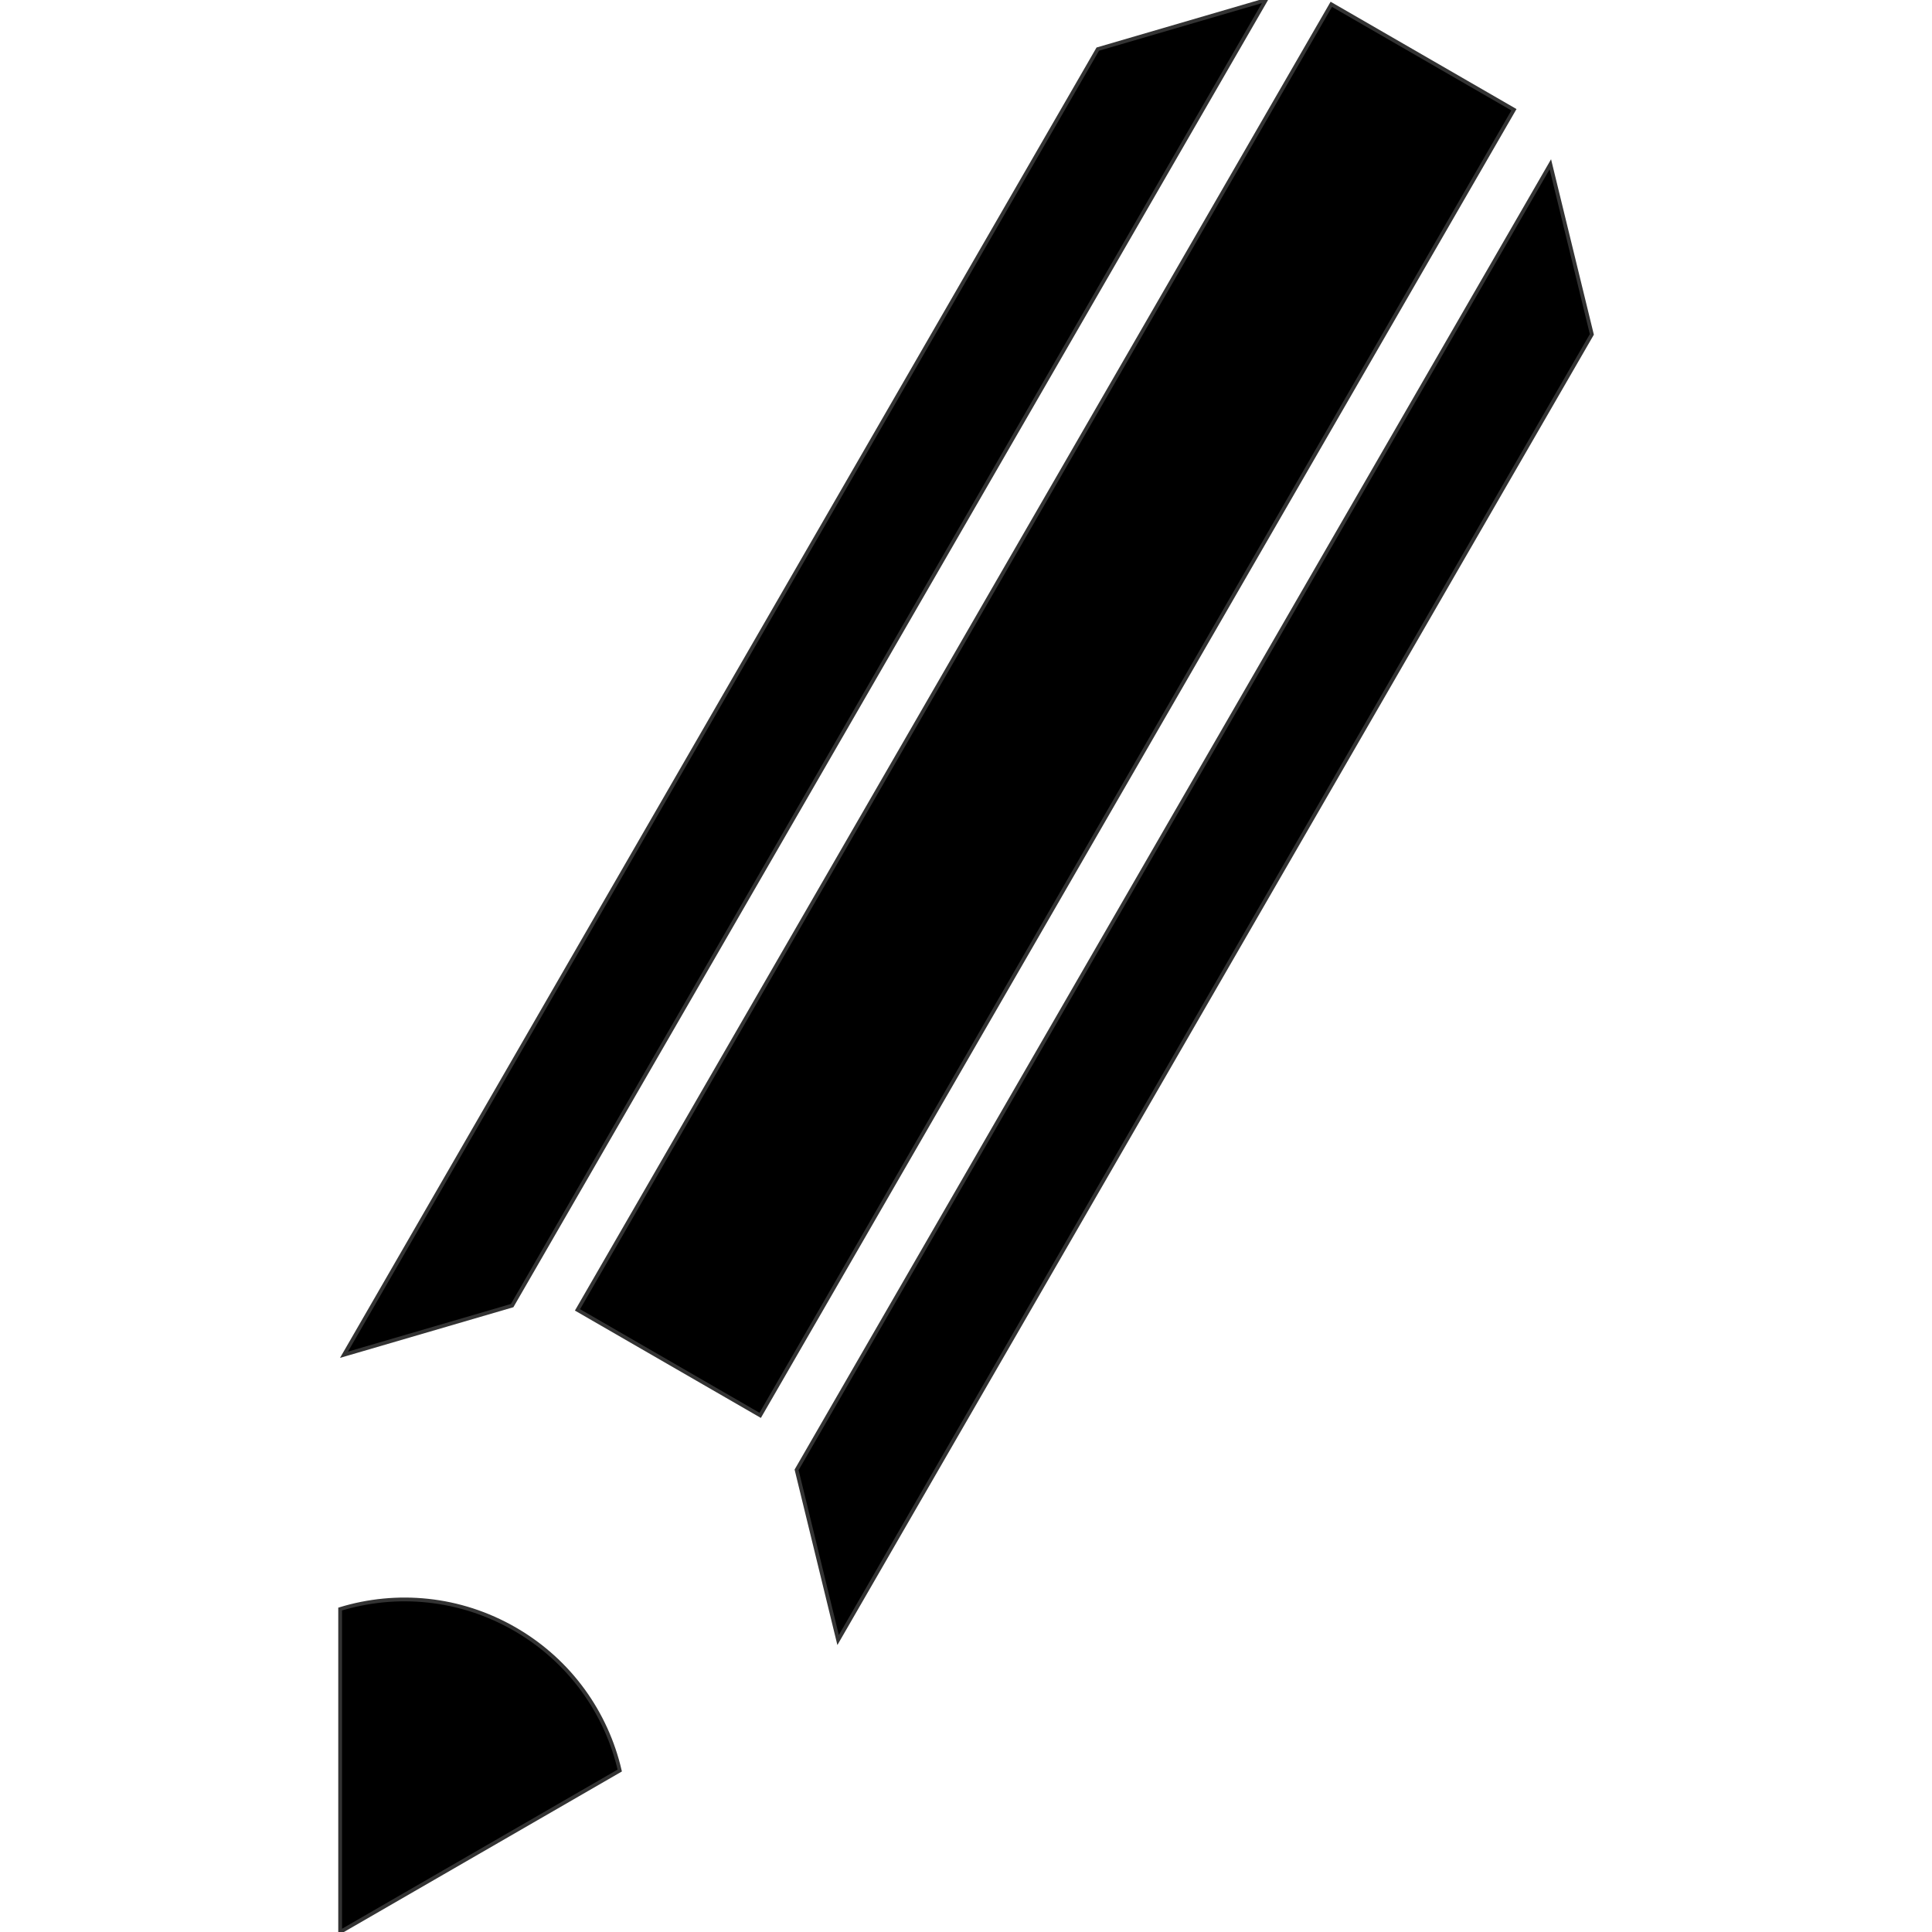
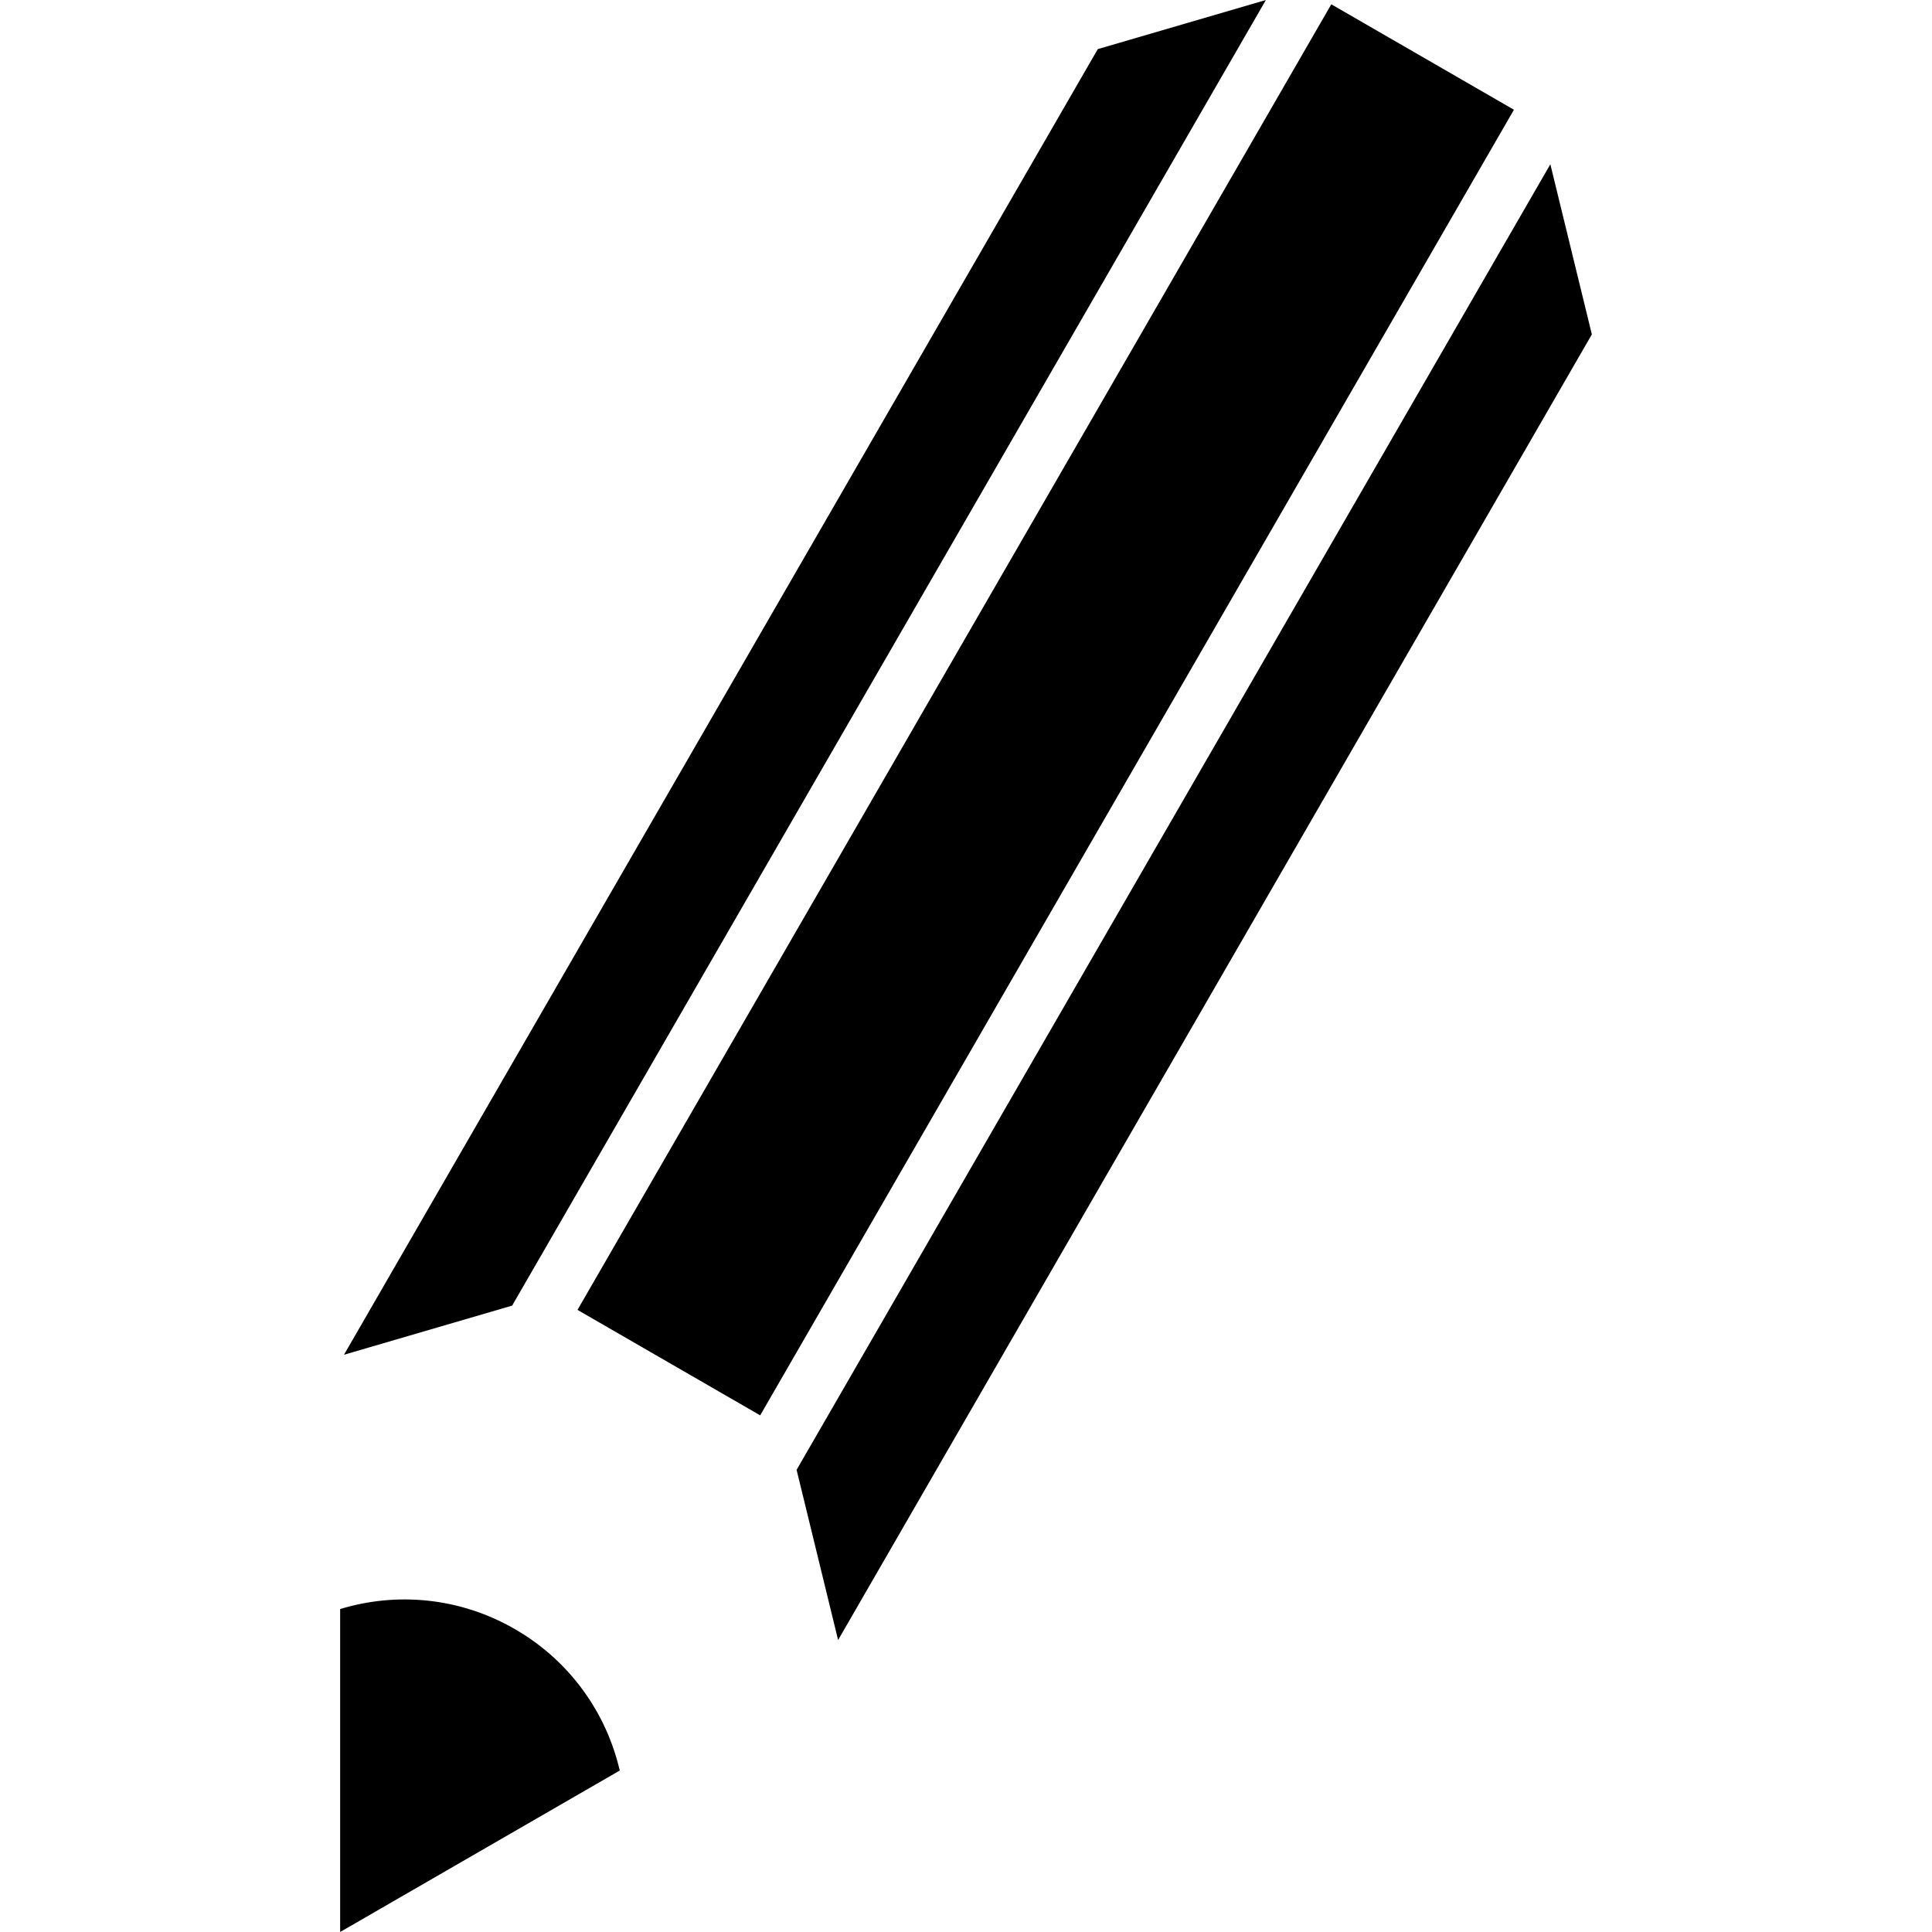
- <svg xmlns="http://www.w3.org/2000/svg" version="1.1" x="0px" y="0px" width="512px" height="512px" viewBox="0 0 512 512" enable-background="new 0 0 512 512" xml:space="preserve">
-   <g id="Calque_1">
- </g>
-   <g id="icons">
-     <g>
-       <g>
-         <polygon stroke="#333333" stroke-miterlimit="10" points="201.458,375.083 153.042,347.133 352.808,1.141 401.208,29.083    " />
-         <polygon stroke="#333333" stroke-miterlimit="10" points="222.107,434.625 211.107,389.525 410.857,43.533 421.857,88.617    " />
-         <polygon stroke="#333333" stroke-miterlimit="10" points="91.16,359.024 135.724,346 335.474,0 290.923,13.017    " />
-       </g>
-       <path stroke="#333333" stroke-miterlimit="10" d="M90.142,512l74.098-42.791c-3.516-15.176-13.1-28.993-27.766-37.467    c-14.682-8.476-31.434-9.867-46.332-5.326V512z" />
-     </g>
-   </g>
+ <svg xmlns="http://www.w3.org/2000/svg" width="512" height="512" viewBox="0 0 512 512">
+   <path d="M201.458 375.083l-48.416-27.95L352.808 1.14l48.4 27.943zM222.108 434.625l-11-45.1 199.75-345.992 11 45.084zM91.16 359.023L135.724 346 335.474 0l-44.55 13.017zM90.142 512l74.098-42.79c-3.516-15.177-13.1-28.994-27.766-37.468-14.682-8.48-31.434-9.867-46.332-5.326V512z" />
</svg>
